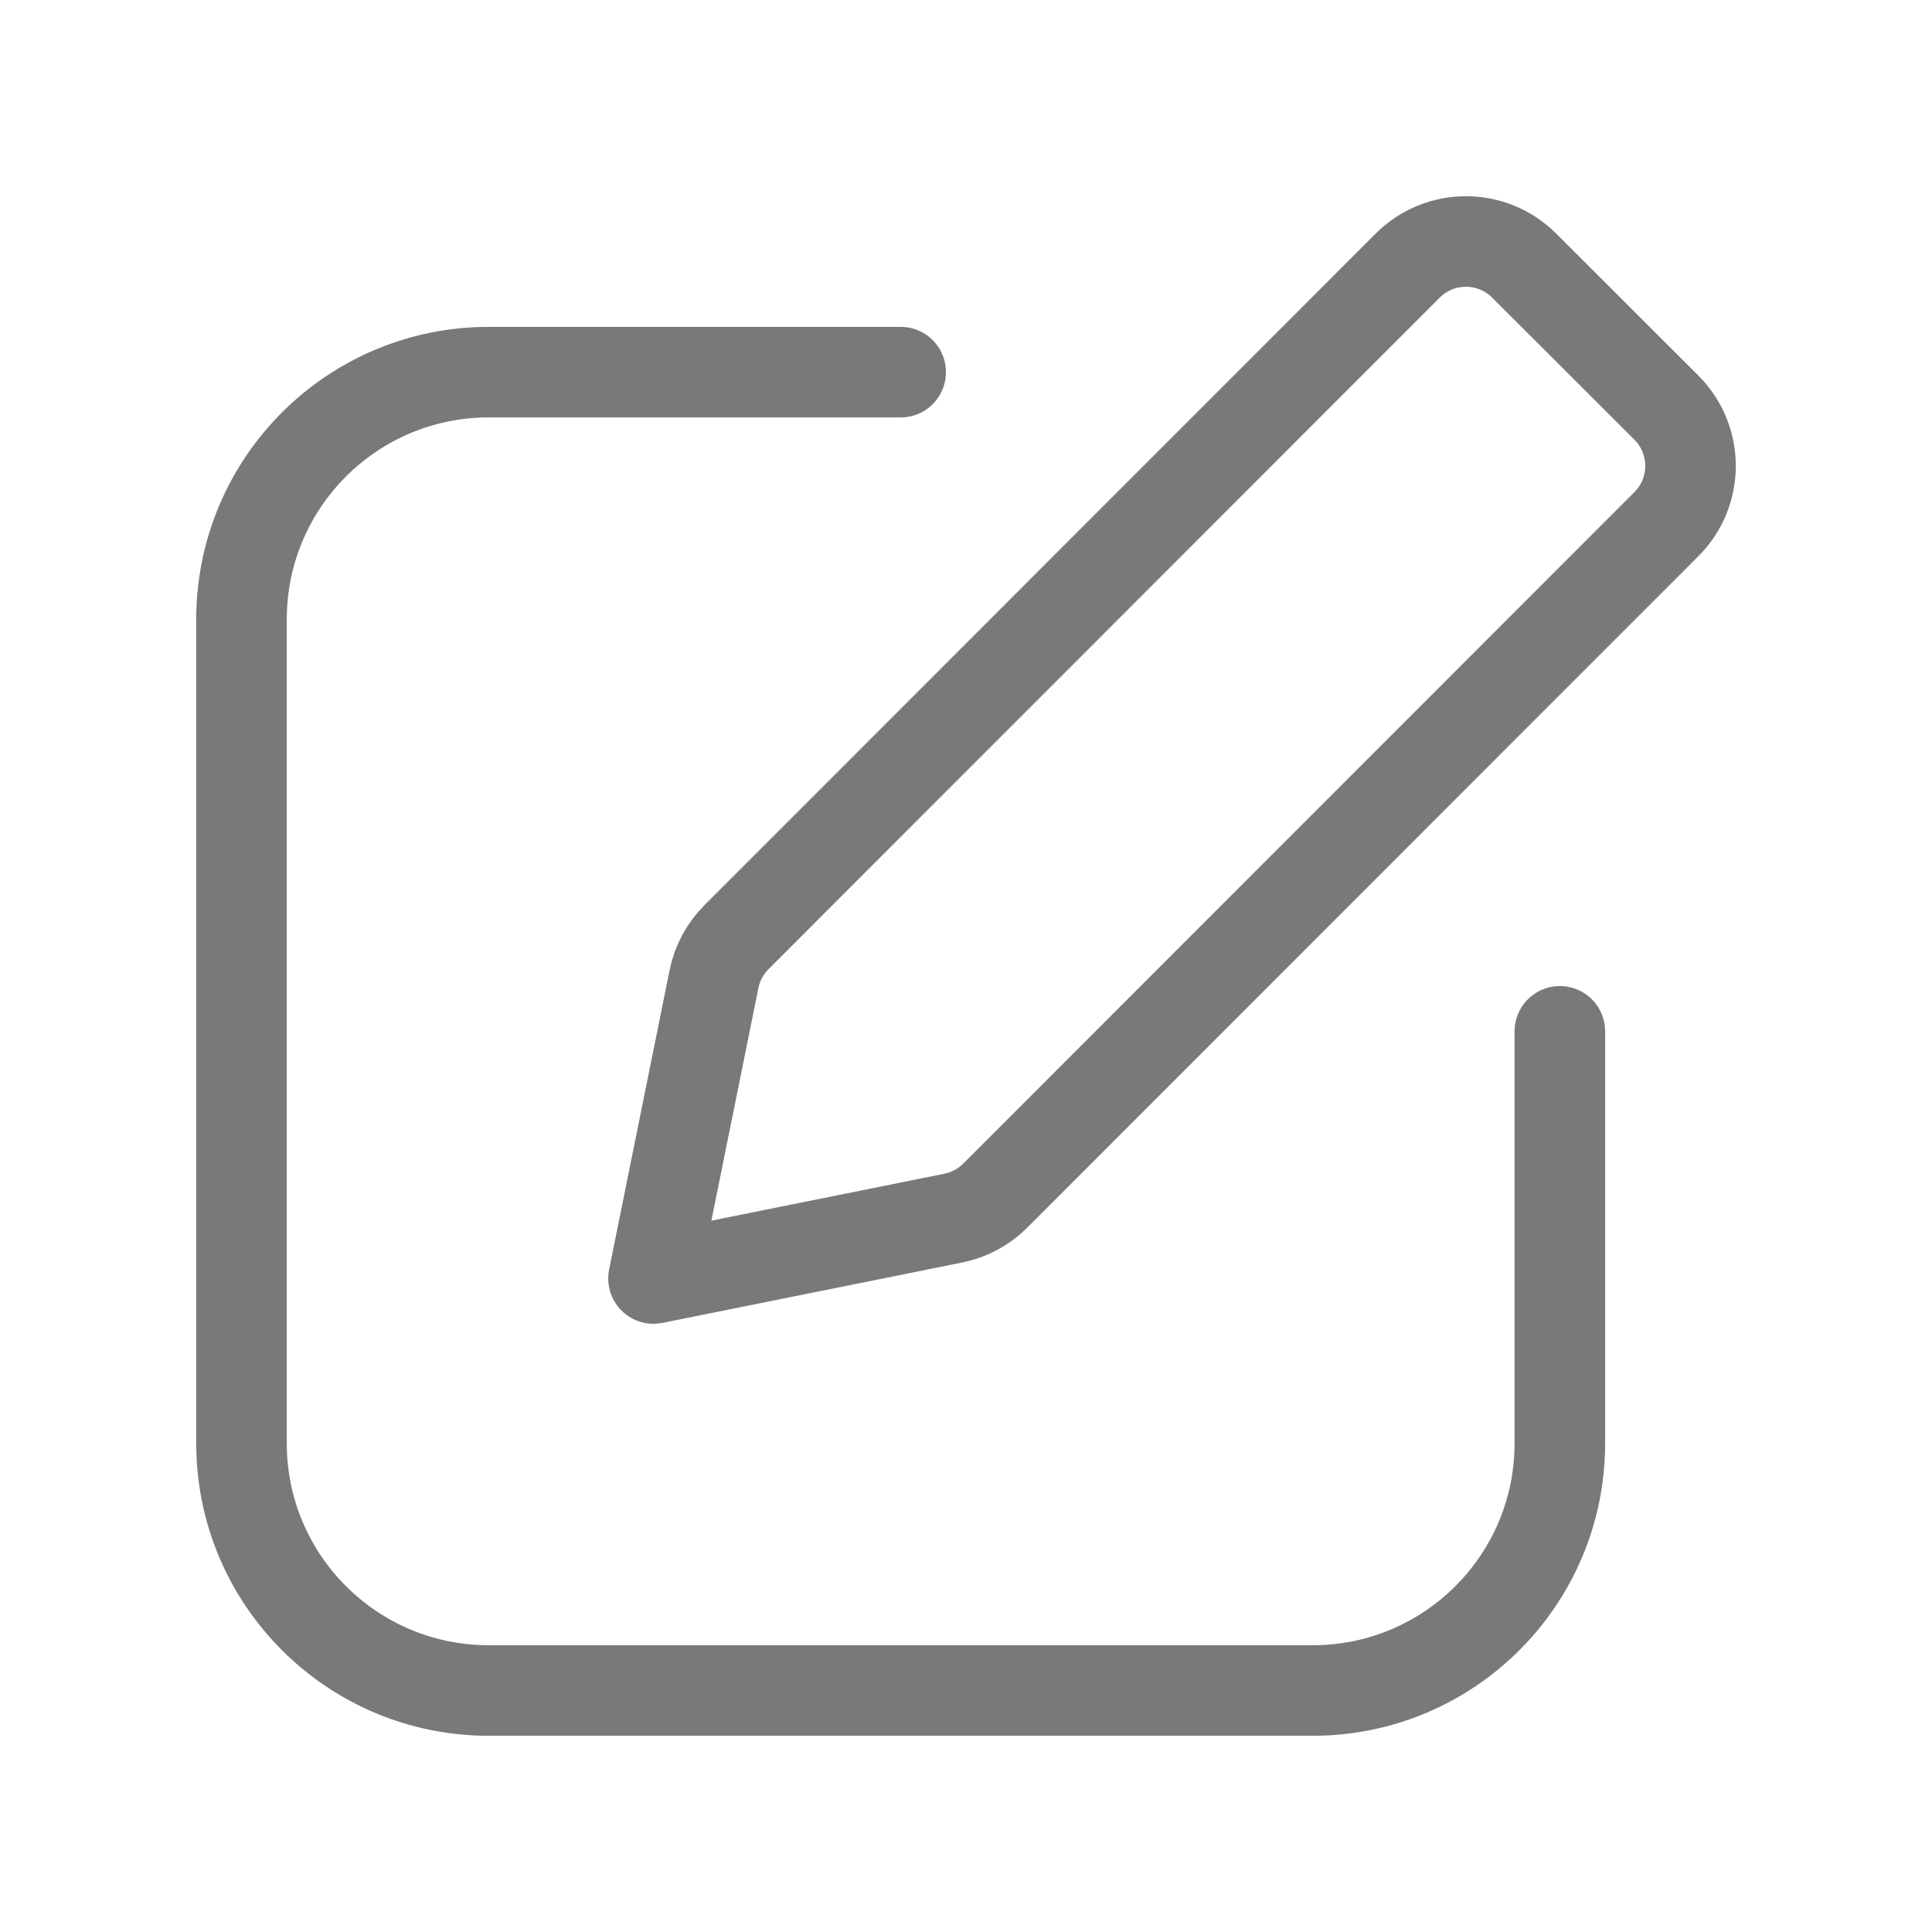
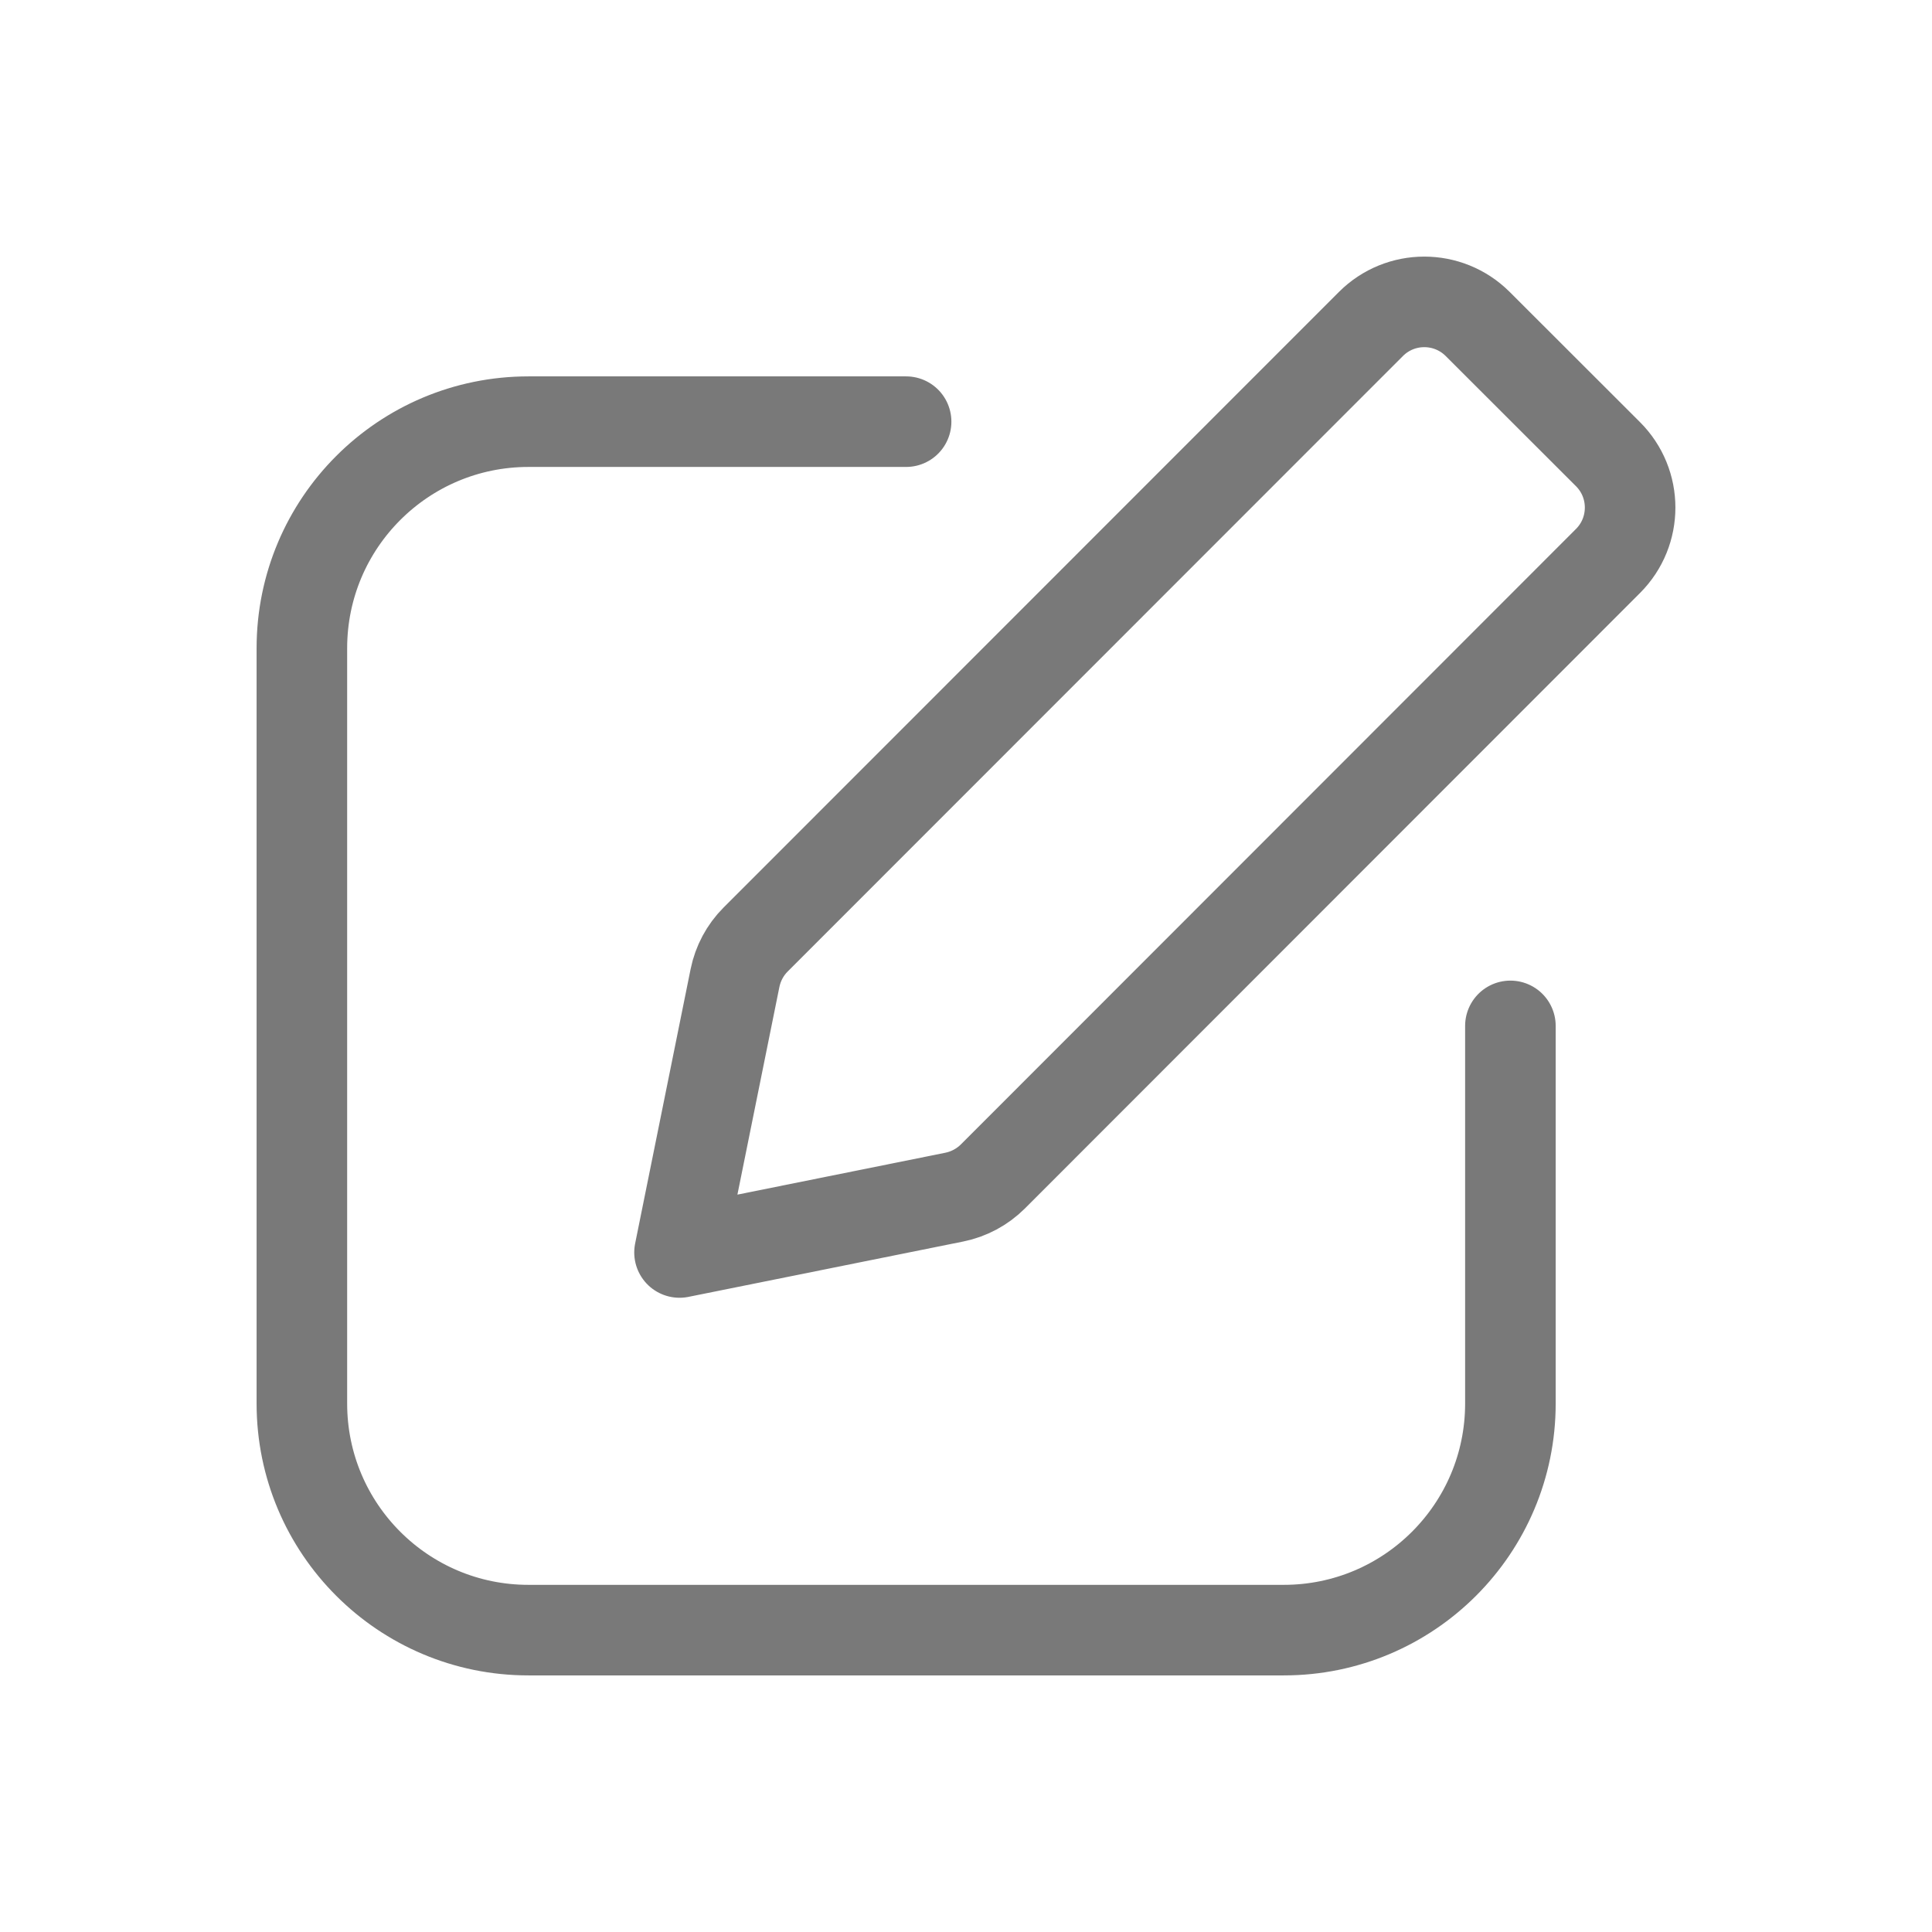
<svg xmlns="http://www.w3.org/2000/svg" width="32" height="32" viewBox="0 0 32 32" fill="none">
  <g id="icon/editmov 32">
-     <path id="Icon" d="M14.918 6.164H8.094C5.833 6.164 4 7.997 4 10.259V23.906C4 26.167 5.833 28 8.094 28H21.742C24.003 28 25.836 26.167 25.836 23.906L25.836 17.082M10.824 21.176L15.789 20.176C16.053 20.123 16.295 19.993 16.485 19.803L27.601 8.681C28.134 8.148 28.133 7.284 27.6 6.751L25.245 4.399C24.712 3.867 23.848 3.867 23.315 4.4L12.198 15.523C12.009 15.712 11.879 15.954 11.826 16.217L10.824 21.176Z" stroke="#797979" stroke-width="1.5" stroke-linecap="round" stroke-linejoin="round" />
+     <path id="Icon" d="M15.008 6.984H8.753C6.68 6.984 5 8.664 5 10.737V23.247C5 25.32 6.68 27 8.753 27H21.263C23.336 27 25.017 25.32 25.017 23.247L25.017 16.992M11.255 20.745L15.807 19.828C16.048 19.779 16.27 19.66 16.445 19.486L26.634 9.291C27.122 8.803 27.122 8.01 26.633 7.522L24.475 5.366C23.986 4.878 23.194 4.878 22.706 5.367L12.515 15.562C12.341 15.736 12.223 15.958 12.174 16.199L11.255 20.745Z" stroke="#797979" stroke-width="1.5" stroke-linecap="round" stroke-linejoin="round" />
  </g>
</svg>
